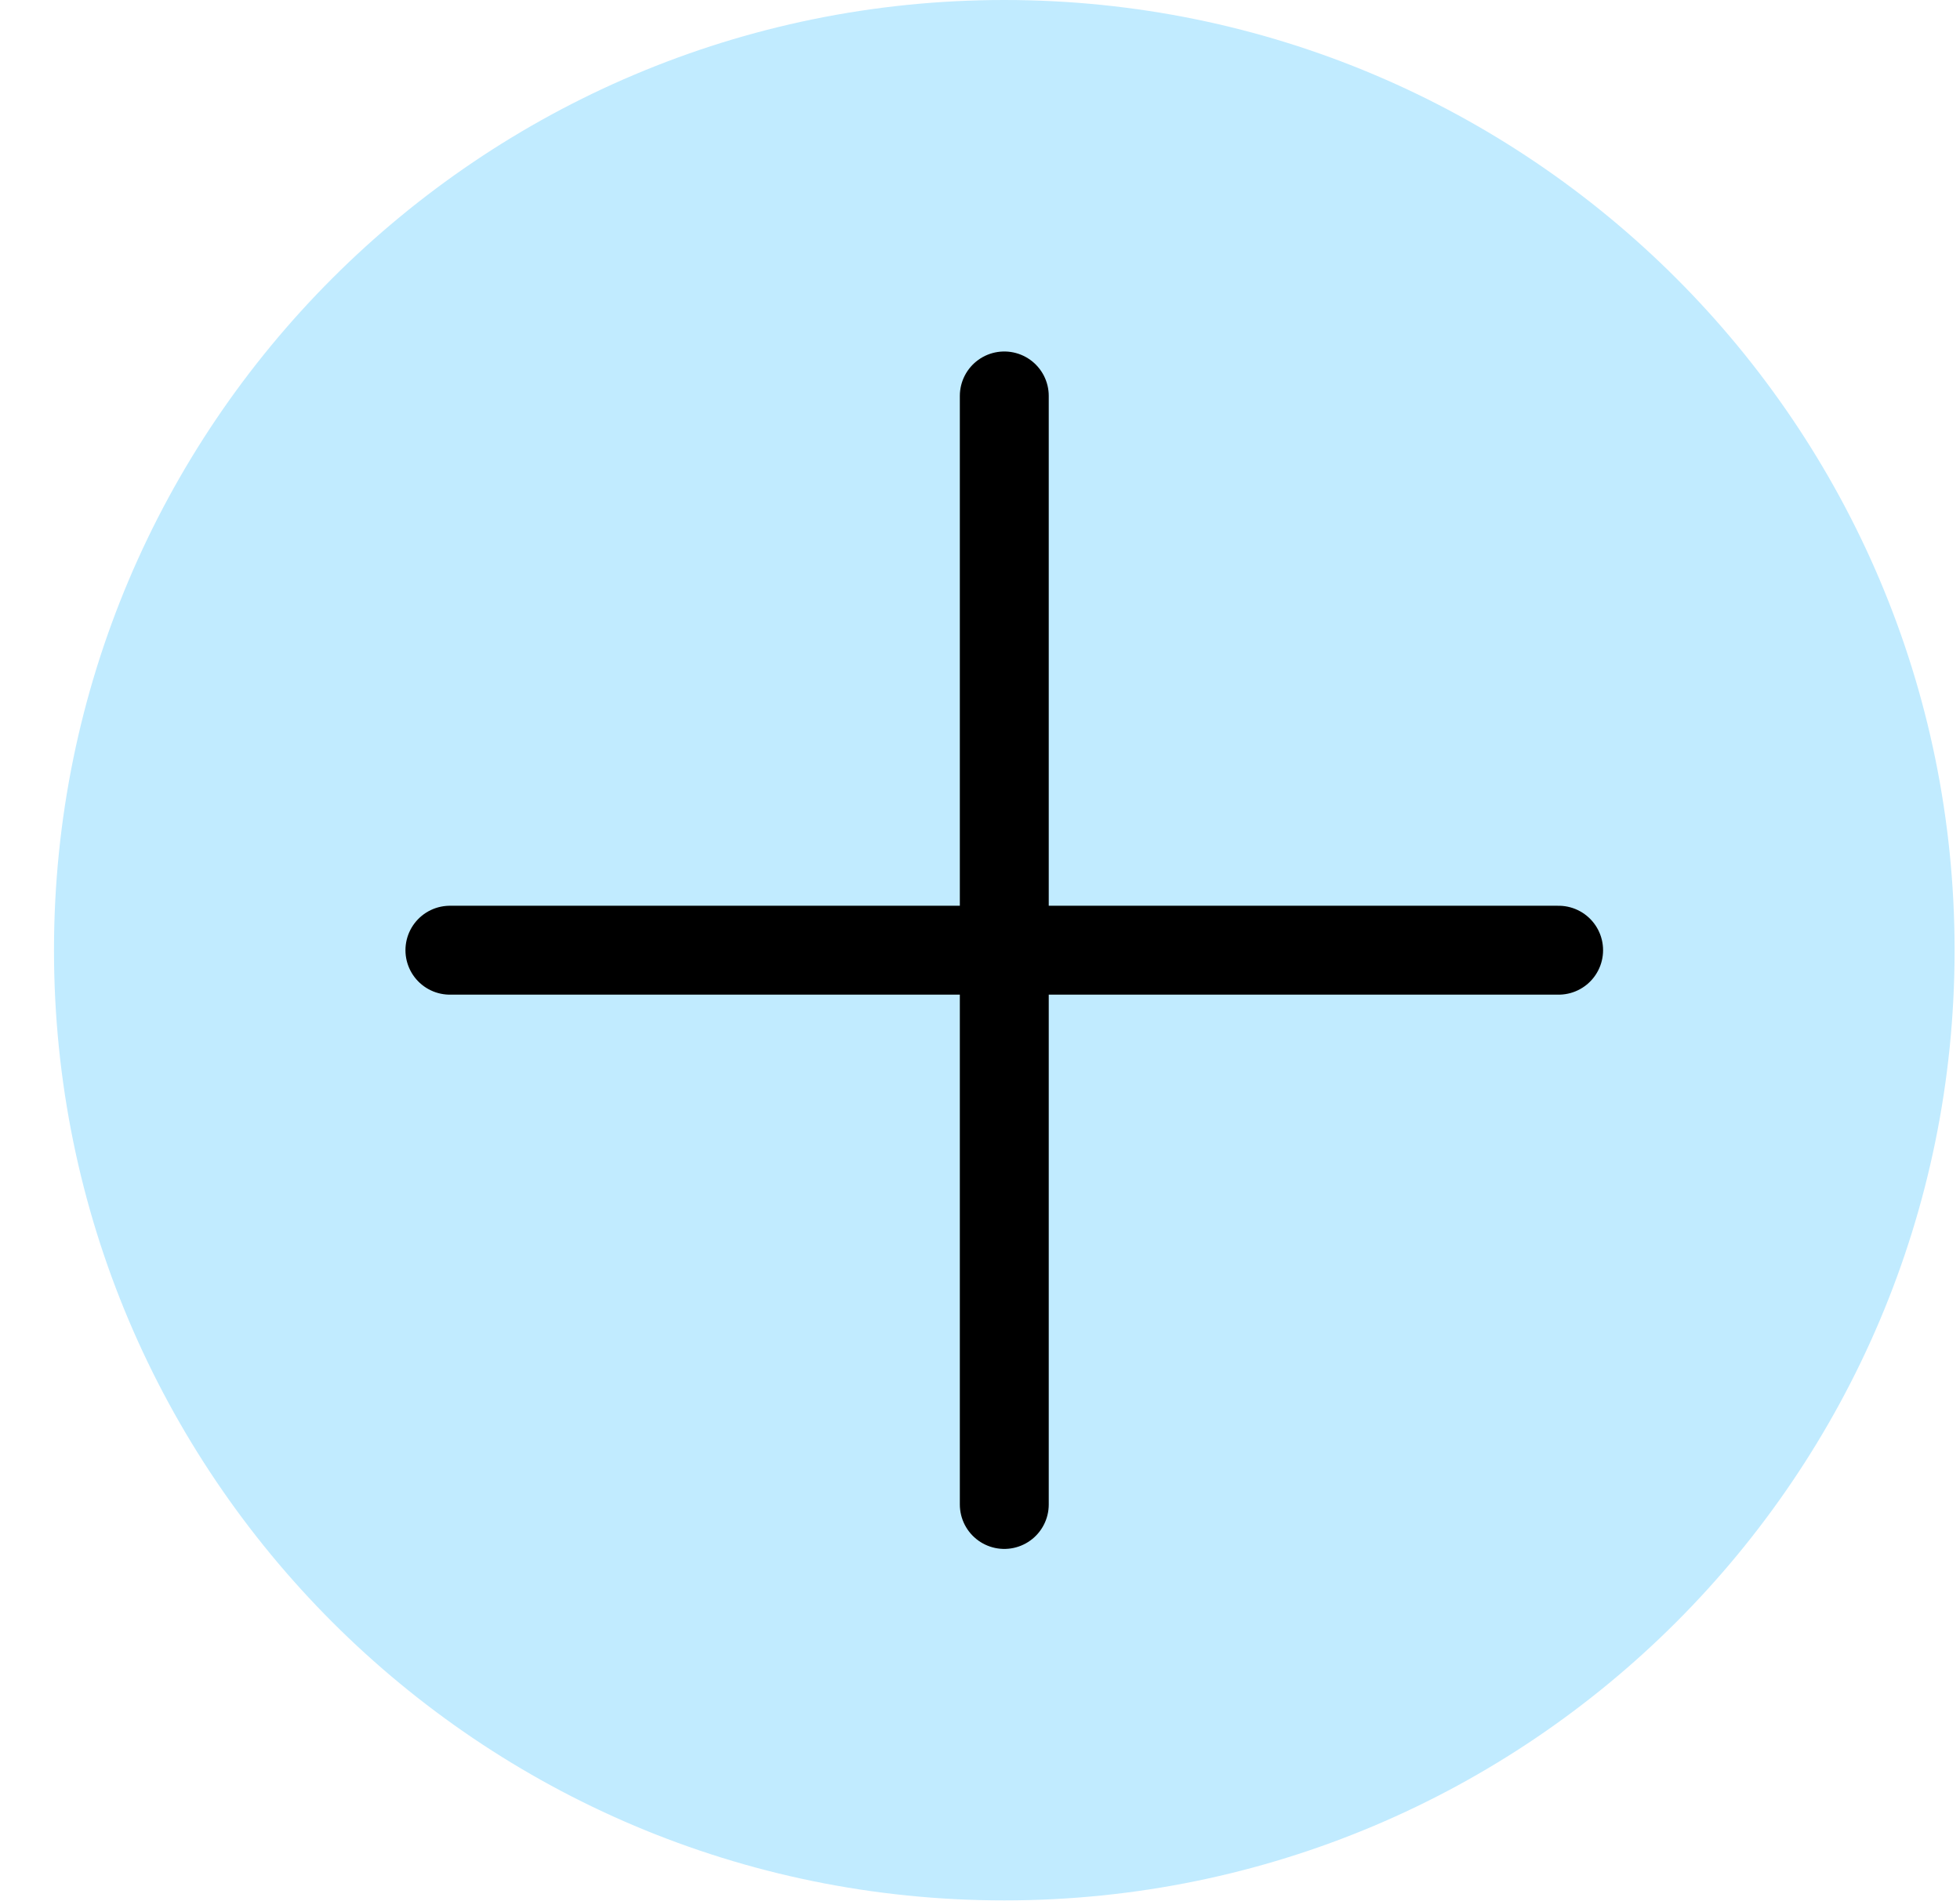
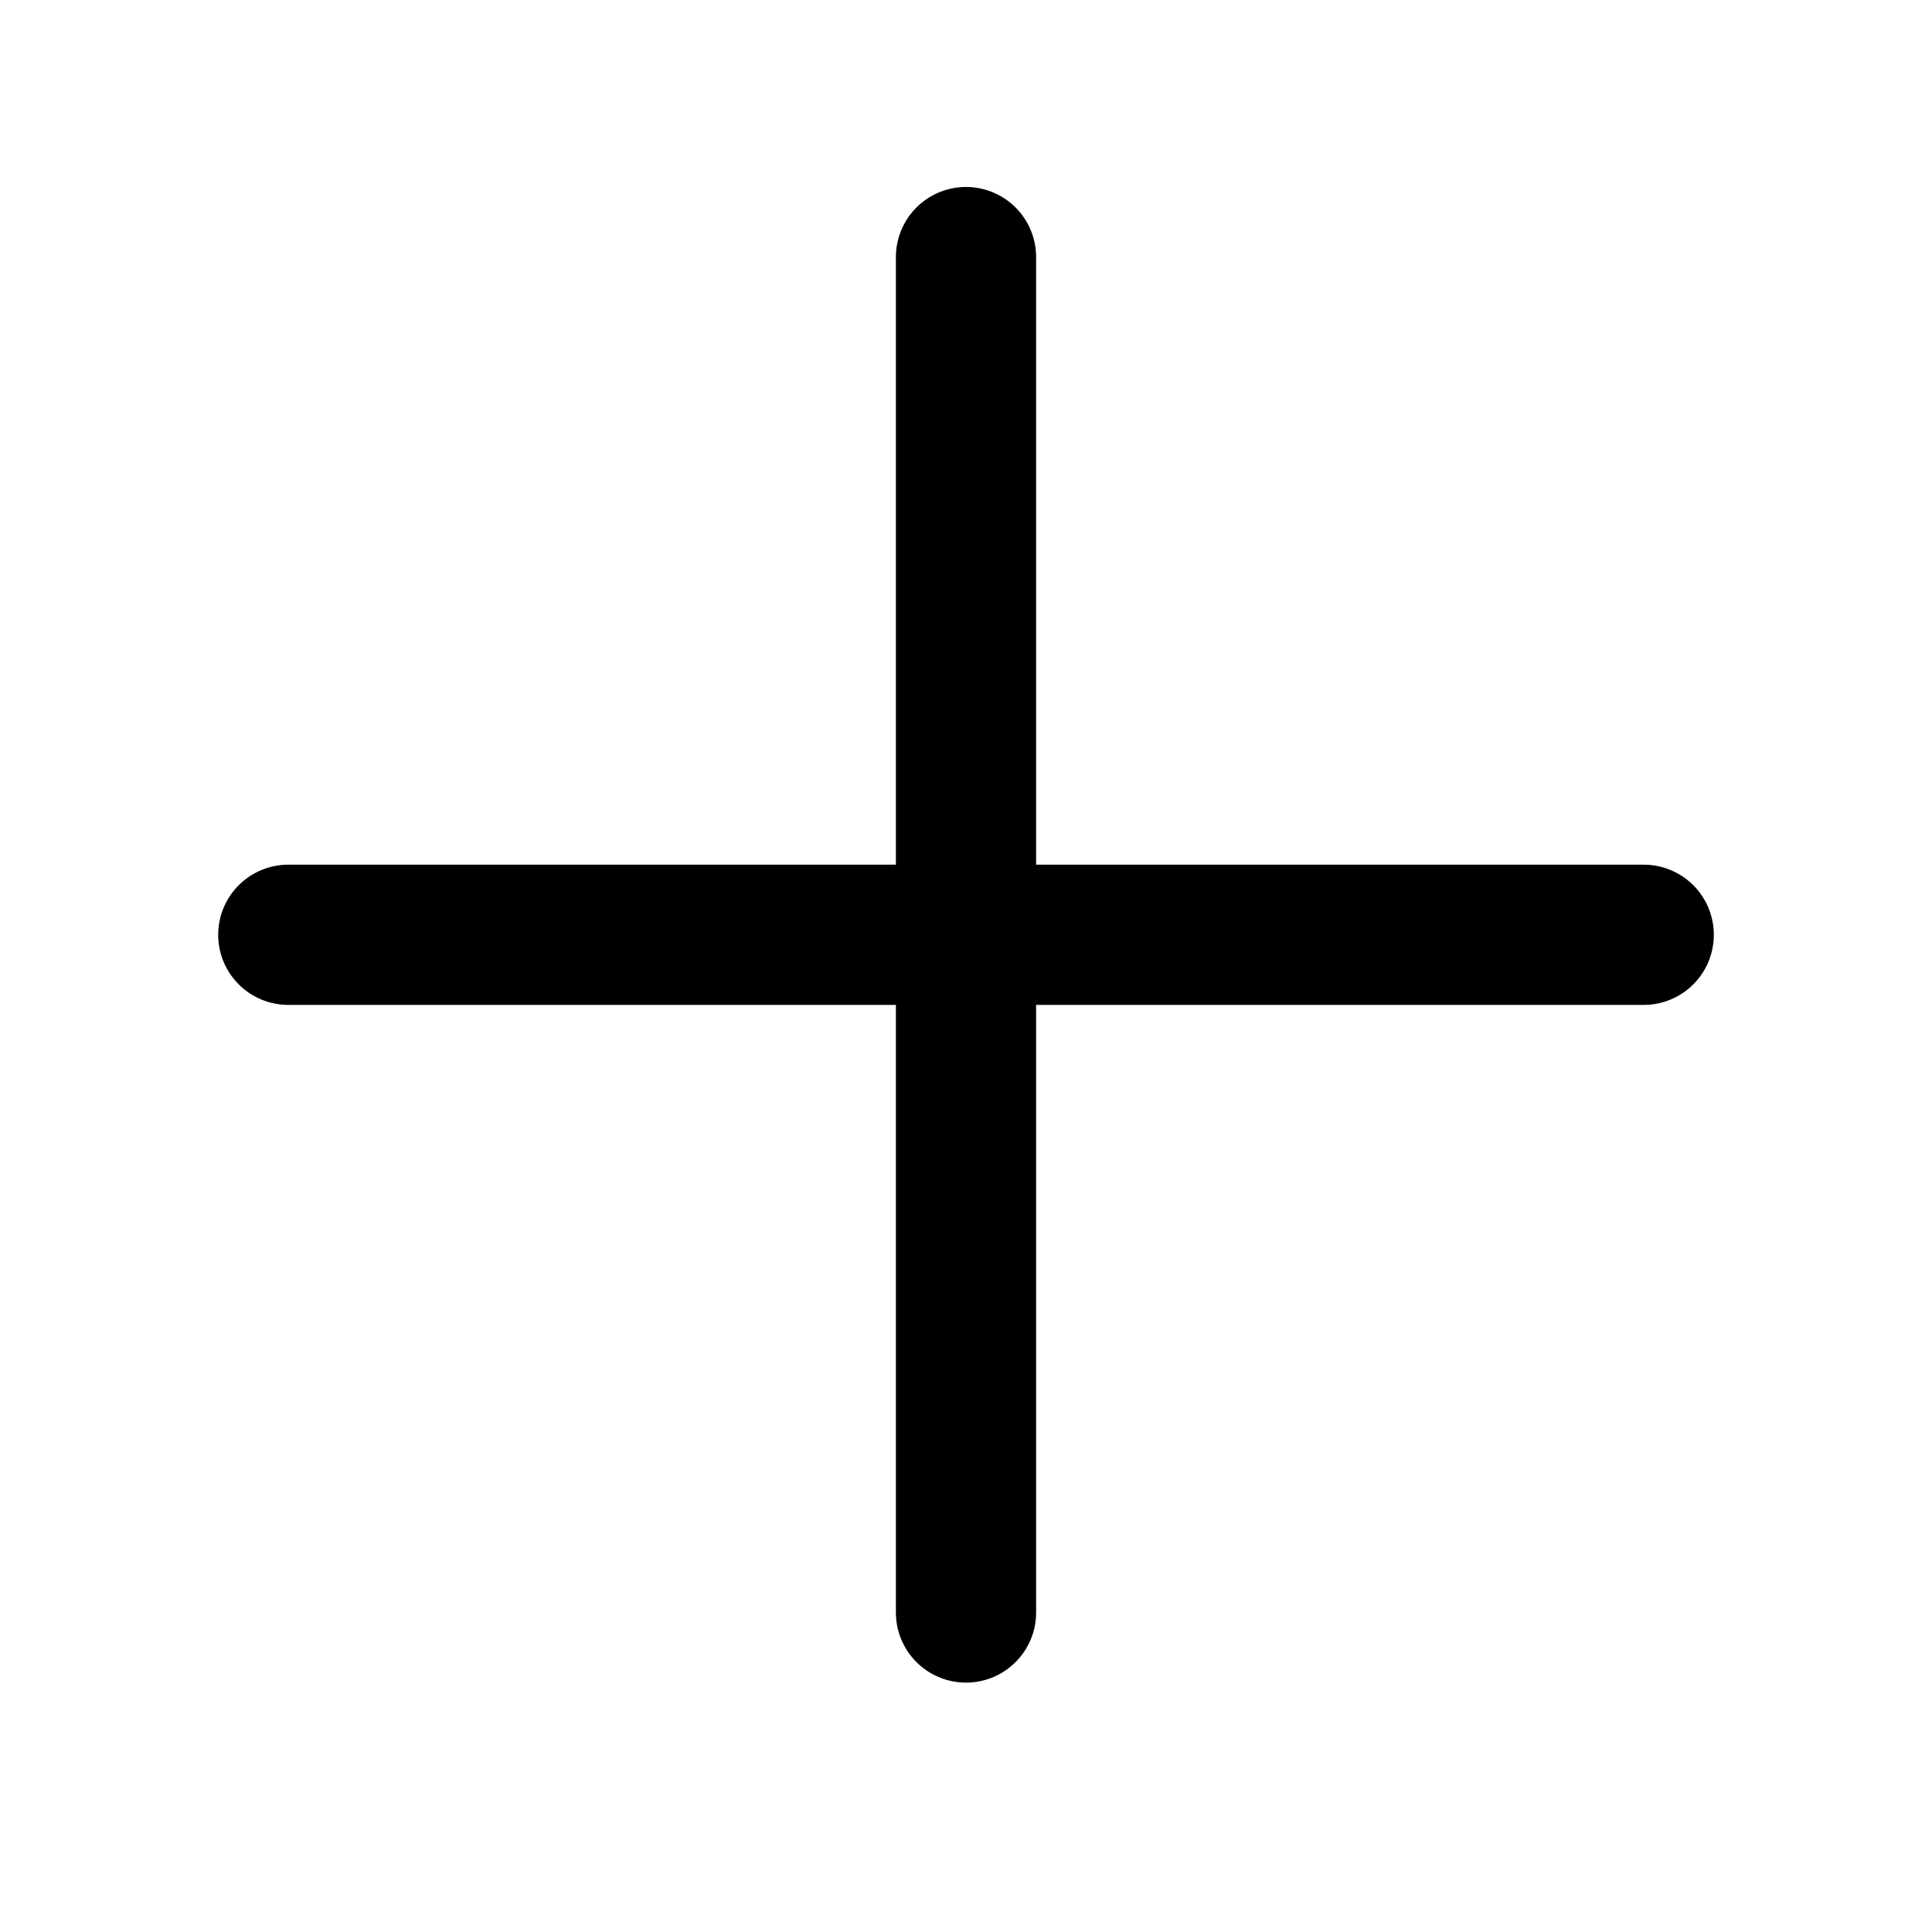
- <svg xmlns="http://www.w3.org/2000/svg" width="33" height="32" viewBox="0 0 33 32" fill="none">
-   <rect x="0.909" width="32" height="32" rx="16" fill="#C1EBFF" />
-   <path d="M16.909 6.667V25.333" stroke="black" stroke-width="1.497" stroke-linecap="round" stroke-linejoin="round" />
-   <path d="M7.575 16H26.242" stroke="black" stroke-width="1.497" stroke-linecap="round" stroke-linejoin="round" />
+ <svg xmlns="http://www.w3.org/2000/svg" width="40" zoomAndPan="magnify" viewBox="0 0 30 30" height="40" preserveAspectRatio="xMidYMid meet" version="1.0">
+   <path stroke-linecap="round" transform="matrix(0, 0.725806, -0.725806, 0, 16.08871, 2.903228)" fill="none" stroke-linejoin="miter" d="M 1.5 1.5 L 30.498 1.5 " stroke="#000000" stroke-width="3" stroke-opacity="1" stroke-miterlimit="4" />
+   <path stroke-linecap="round" transform="matrix(-0.725806, 0, 0, -0.725806, 26.6129, 15.60484)" fill="none" stroke-linejoin="miter" d="M 1.501 1.501 L 30.499 1.501 " stroke="#000000" stroke-width="3" stroke-opacity="1" stroke-miterlimit="4" />
</svg>
